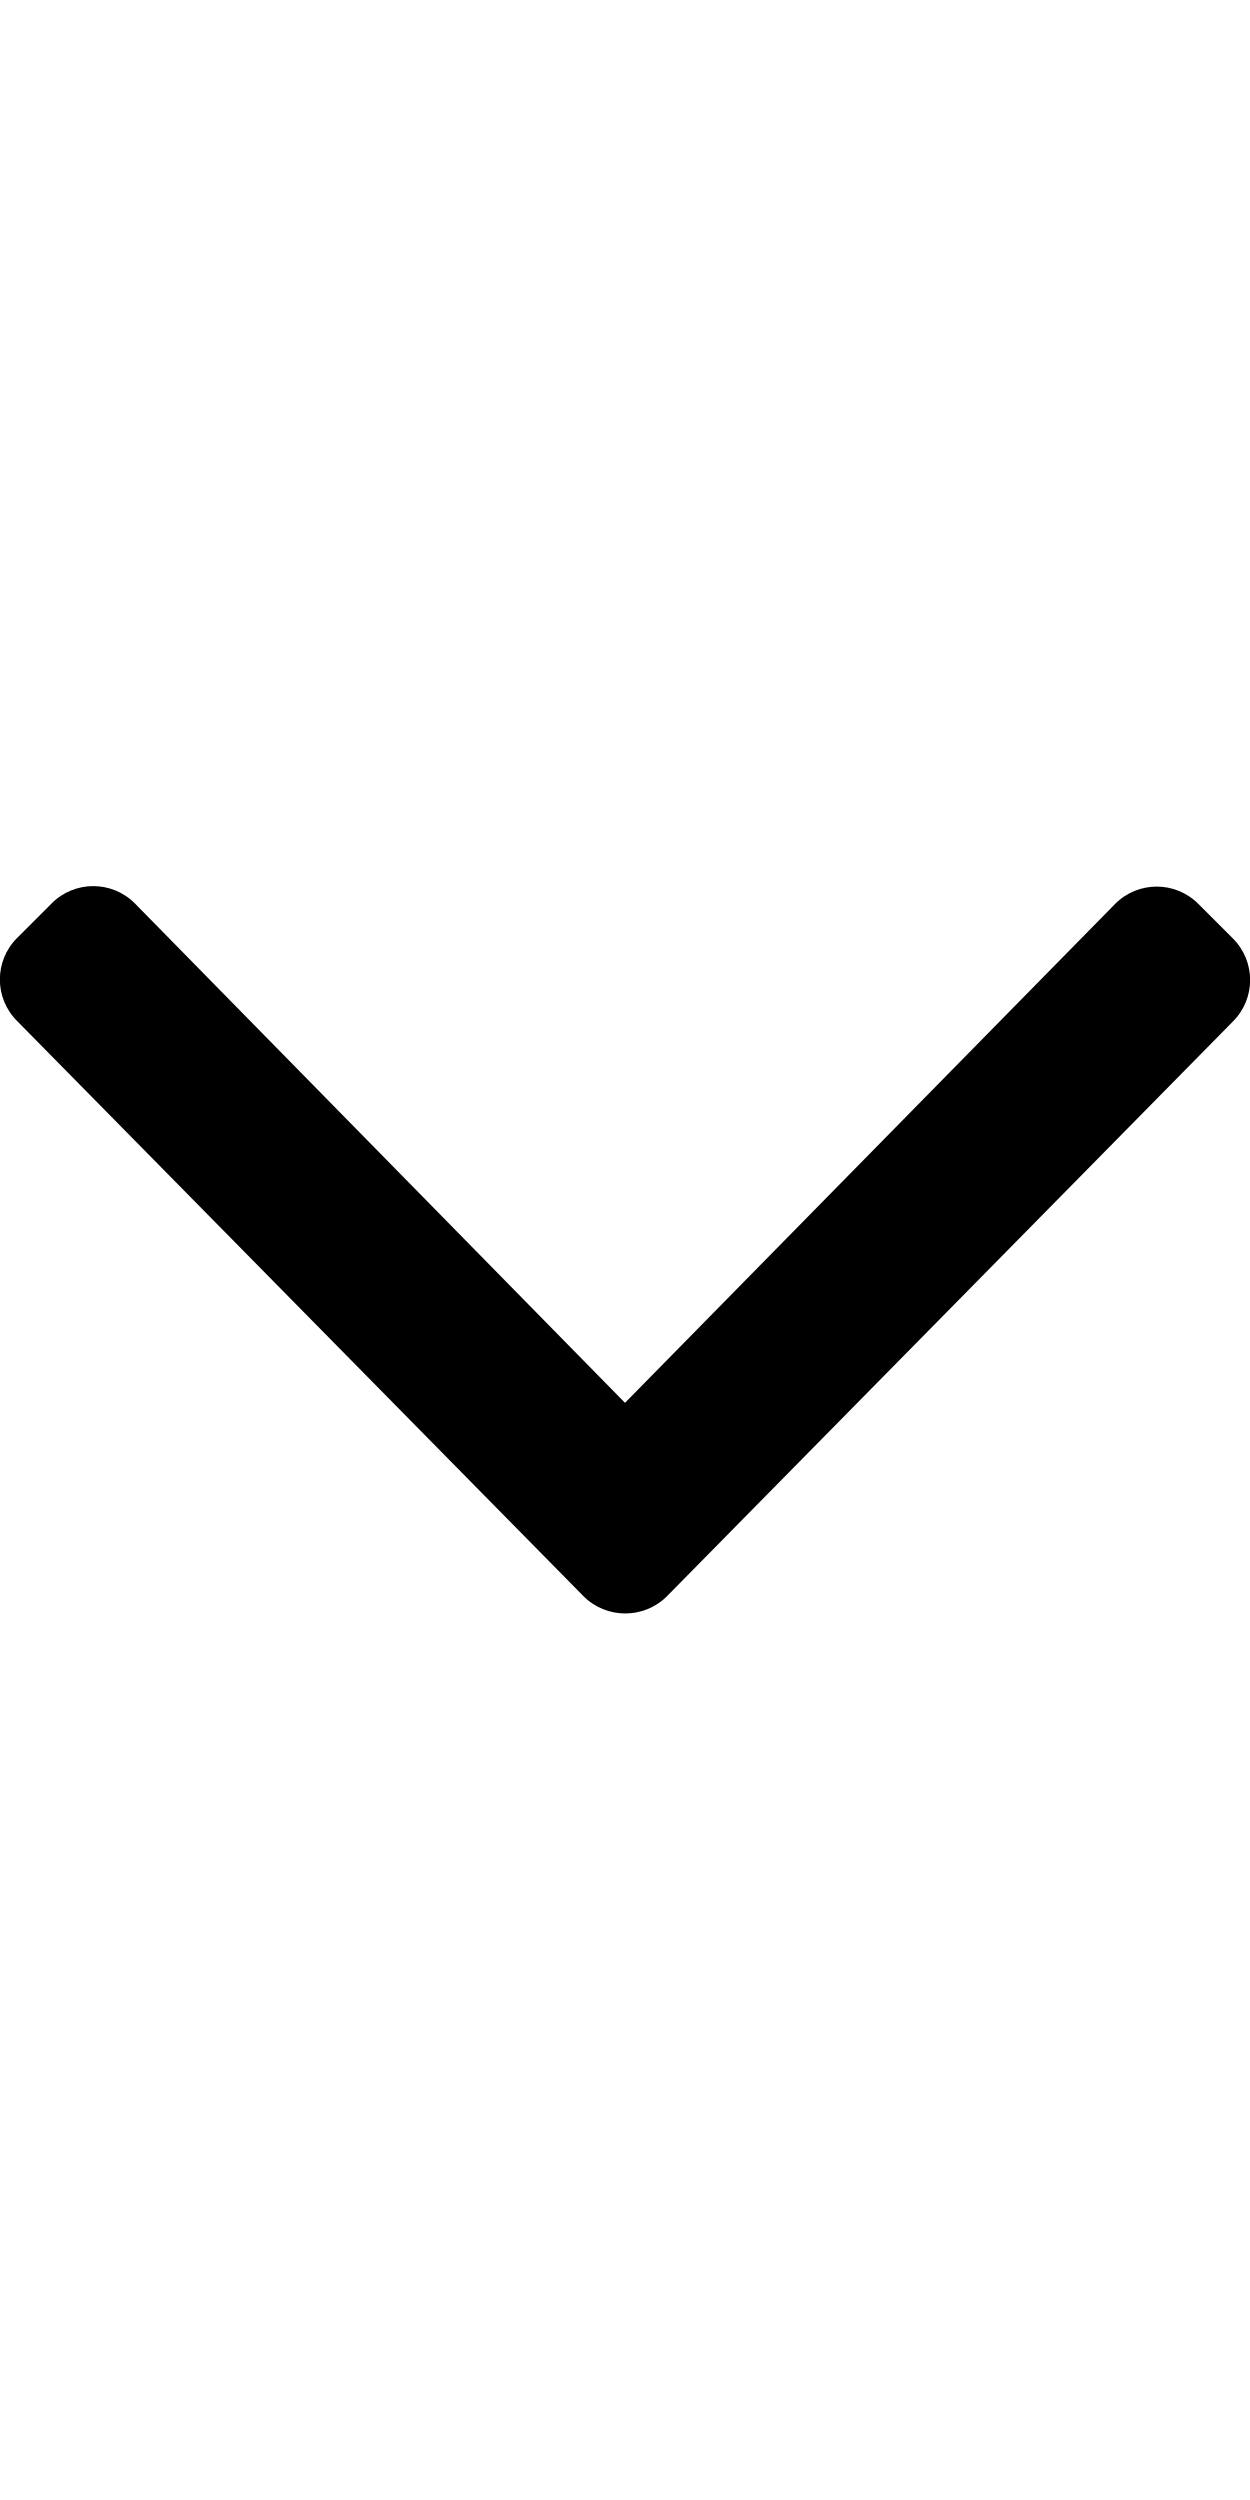
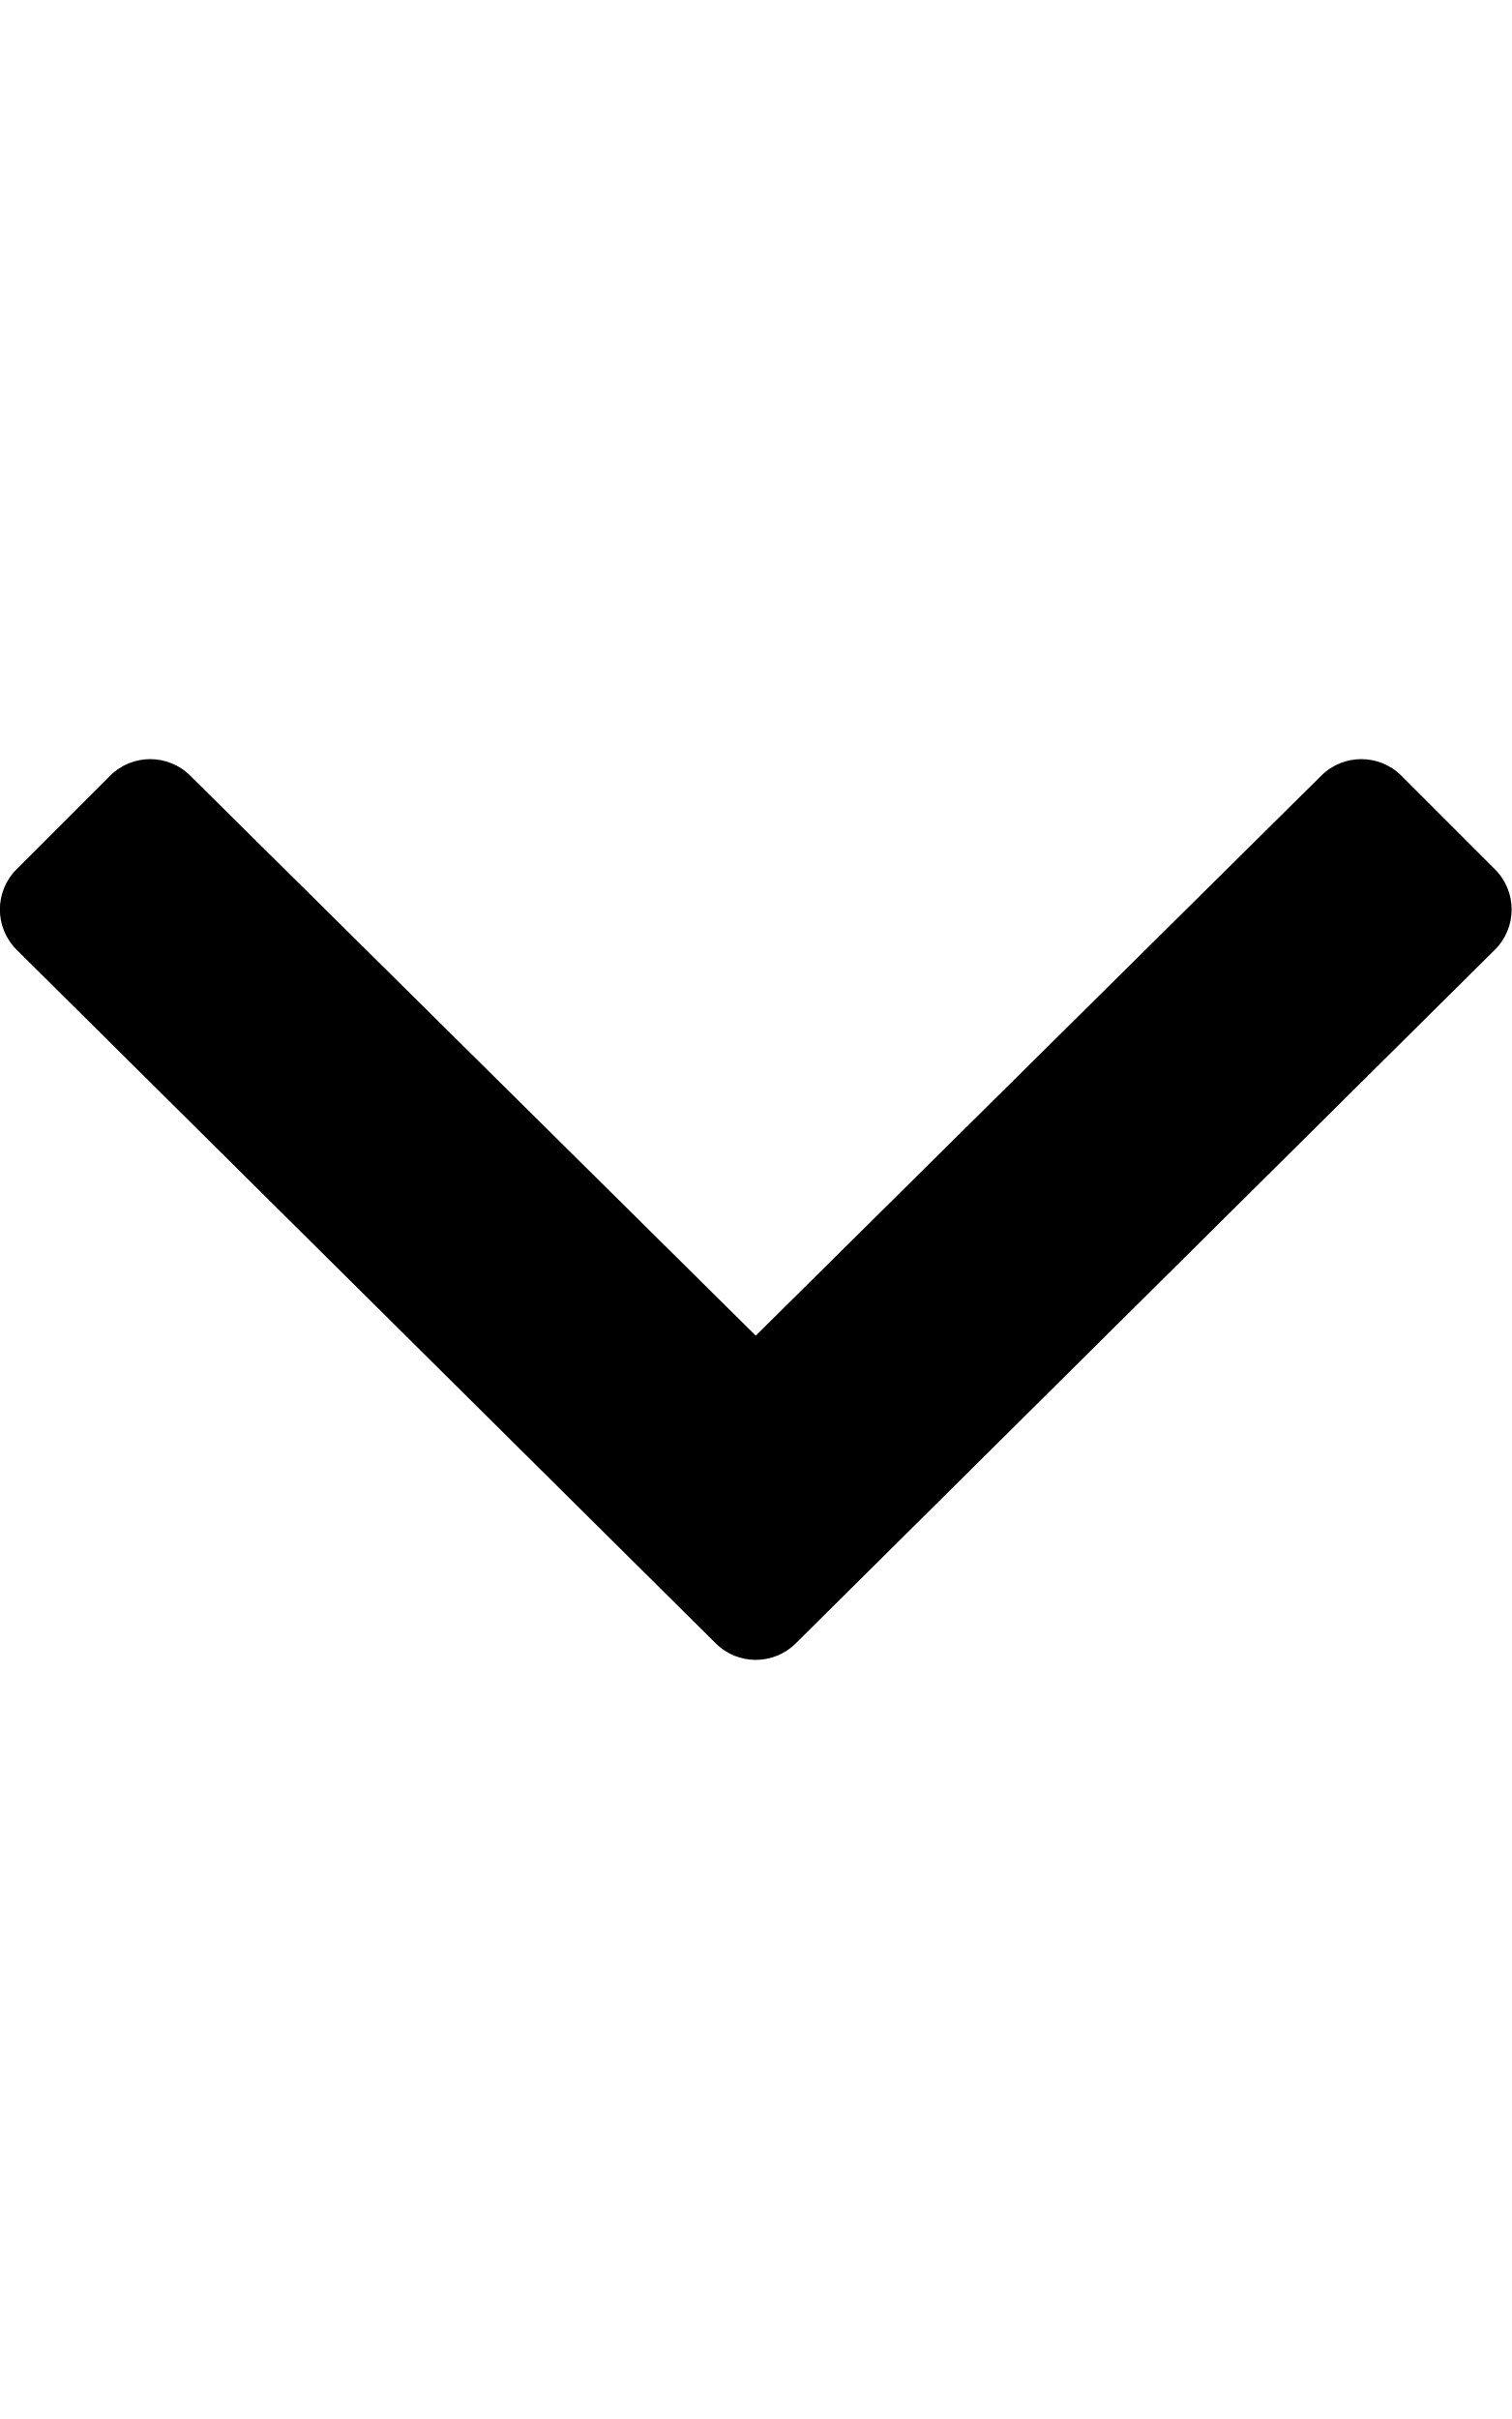
- <svg xmlns="http://www.w3.org/2000/svg" viewBox="0 0 256 512">
-   <path d="M119.5 326.9L3.5 209.1c-4.7-4.7-4.7-12.3 0-17l7.1-7.1c4.7-4.7 12.3-4.7 17 0L128 287.3l100.4-102.2c4.7-4.7 12.3-4.7 17 0l7.1 7.1c4.7 4.7 4.7 12.3 0 17L136.5 327c-4.7 4.6-12.3 4.6-17-.1z" />
+ <svg xmlns="http://www.w3.org/2000/svg" viewBox="0 0 320 512">
+   <path d="M151.5 347.8L3.5 201c-4.7-4.7-4.7-12.3 0-17l19.8-19.8c4.7-4.7 12.3-4.7 17 0L160 282.7l119.7-118.5c4.7-4.7 12.3-4.7 17 0l19.8 19.8c4.7 4.7 4.7 12.3 0 17l-148 146.8c-4.7 4.7-12.3 4.7-17 0z" />
</svg>
